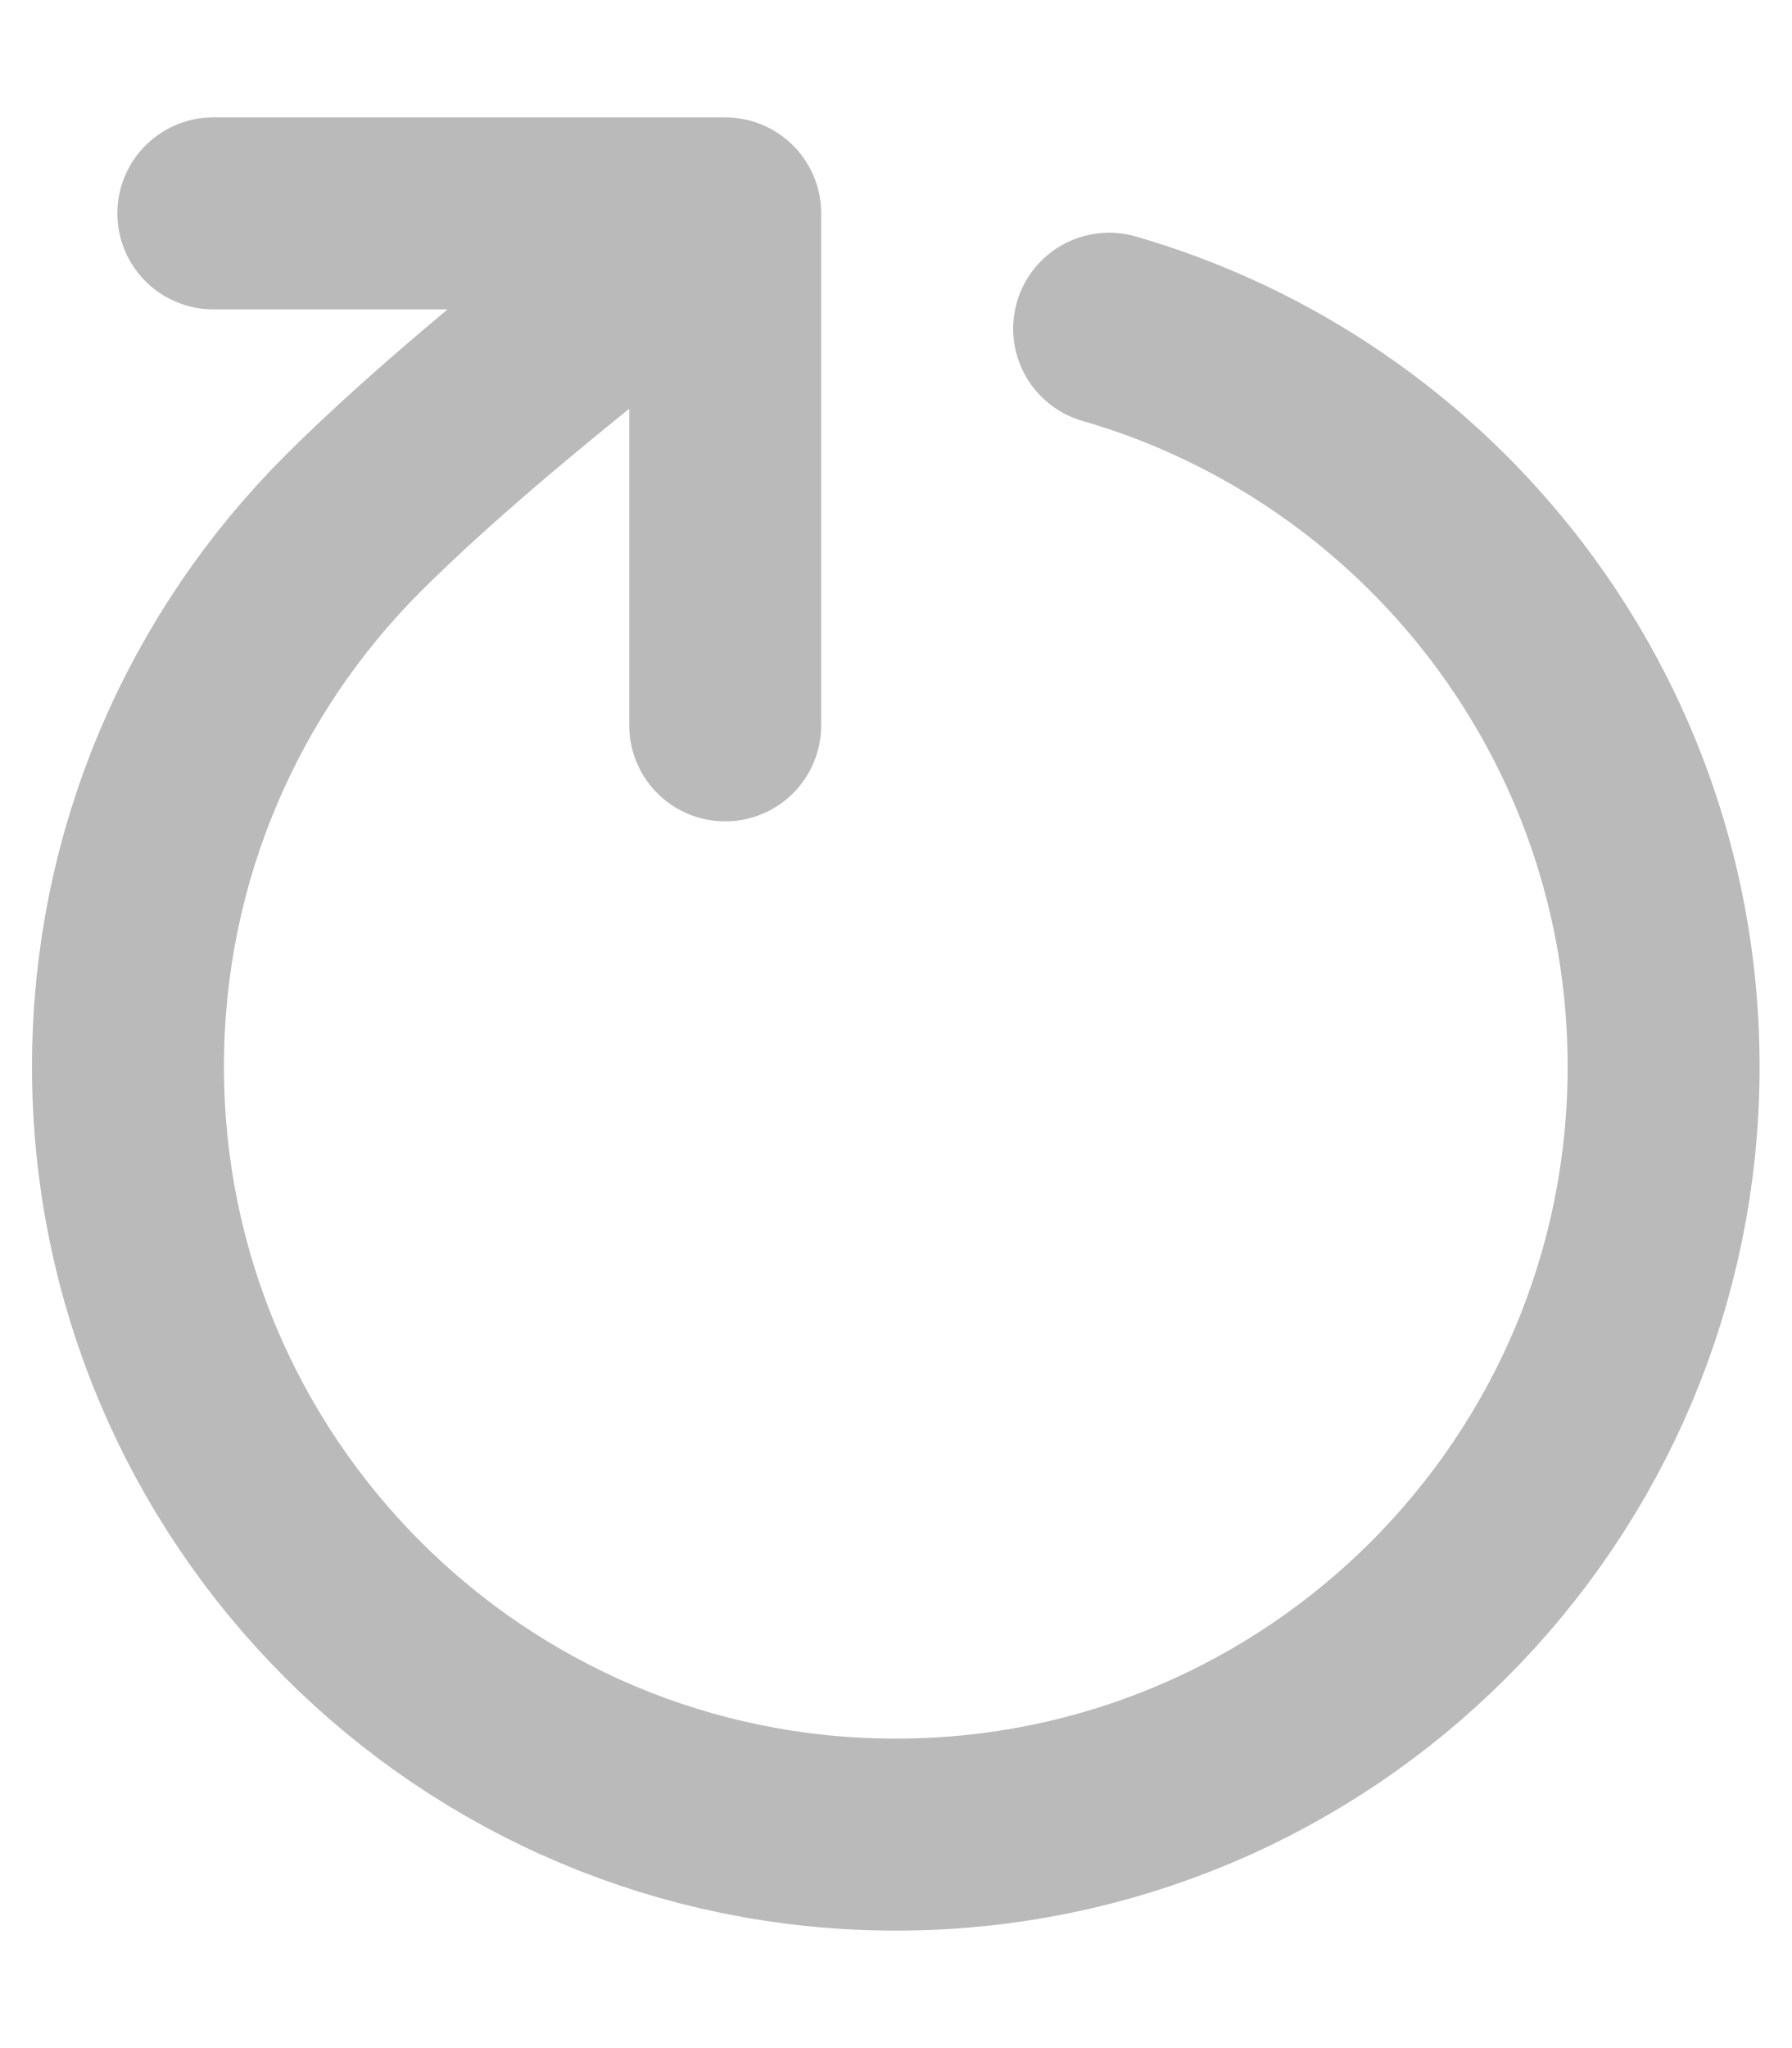
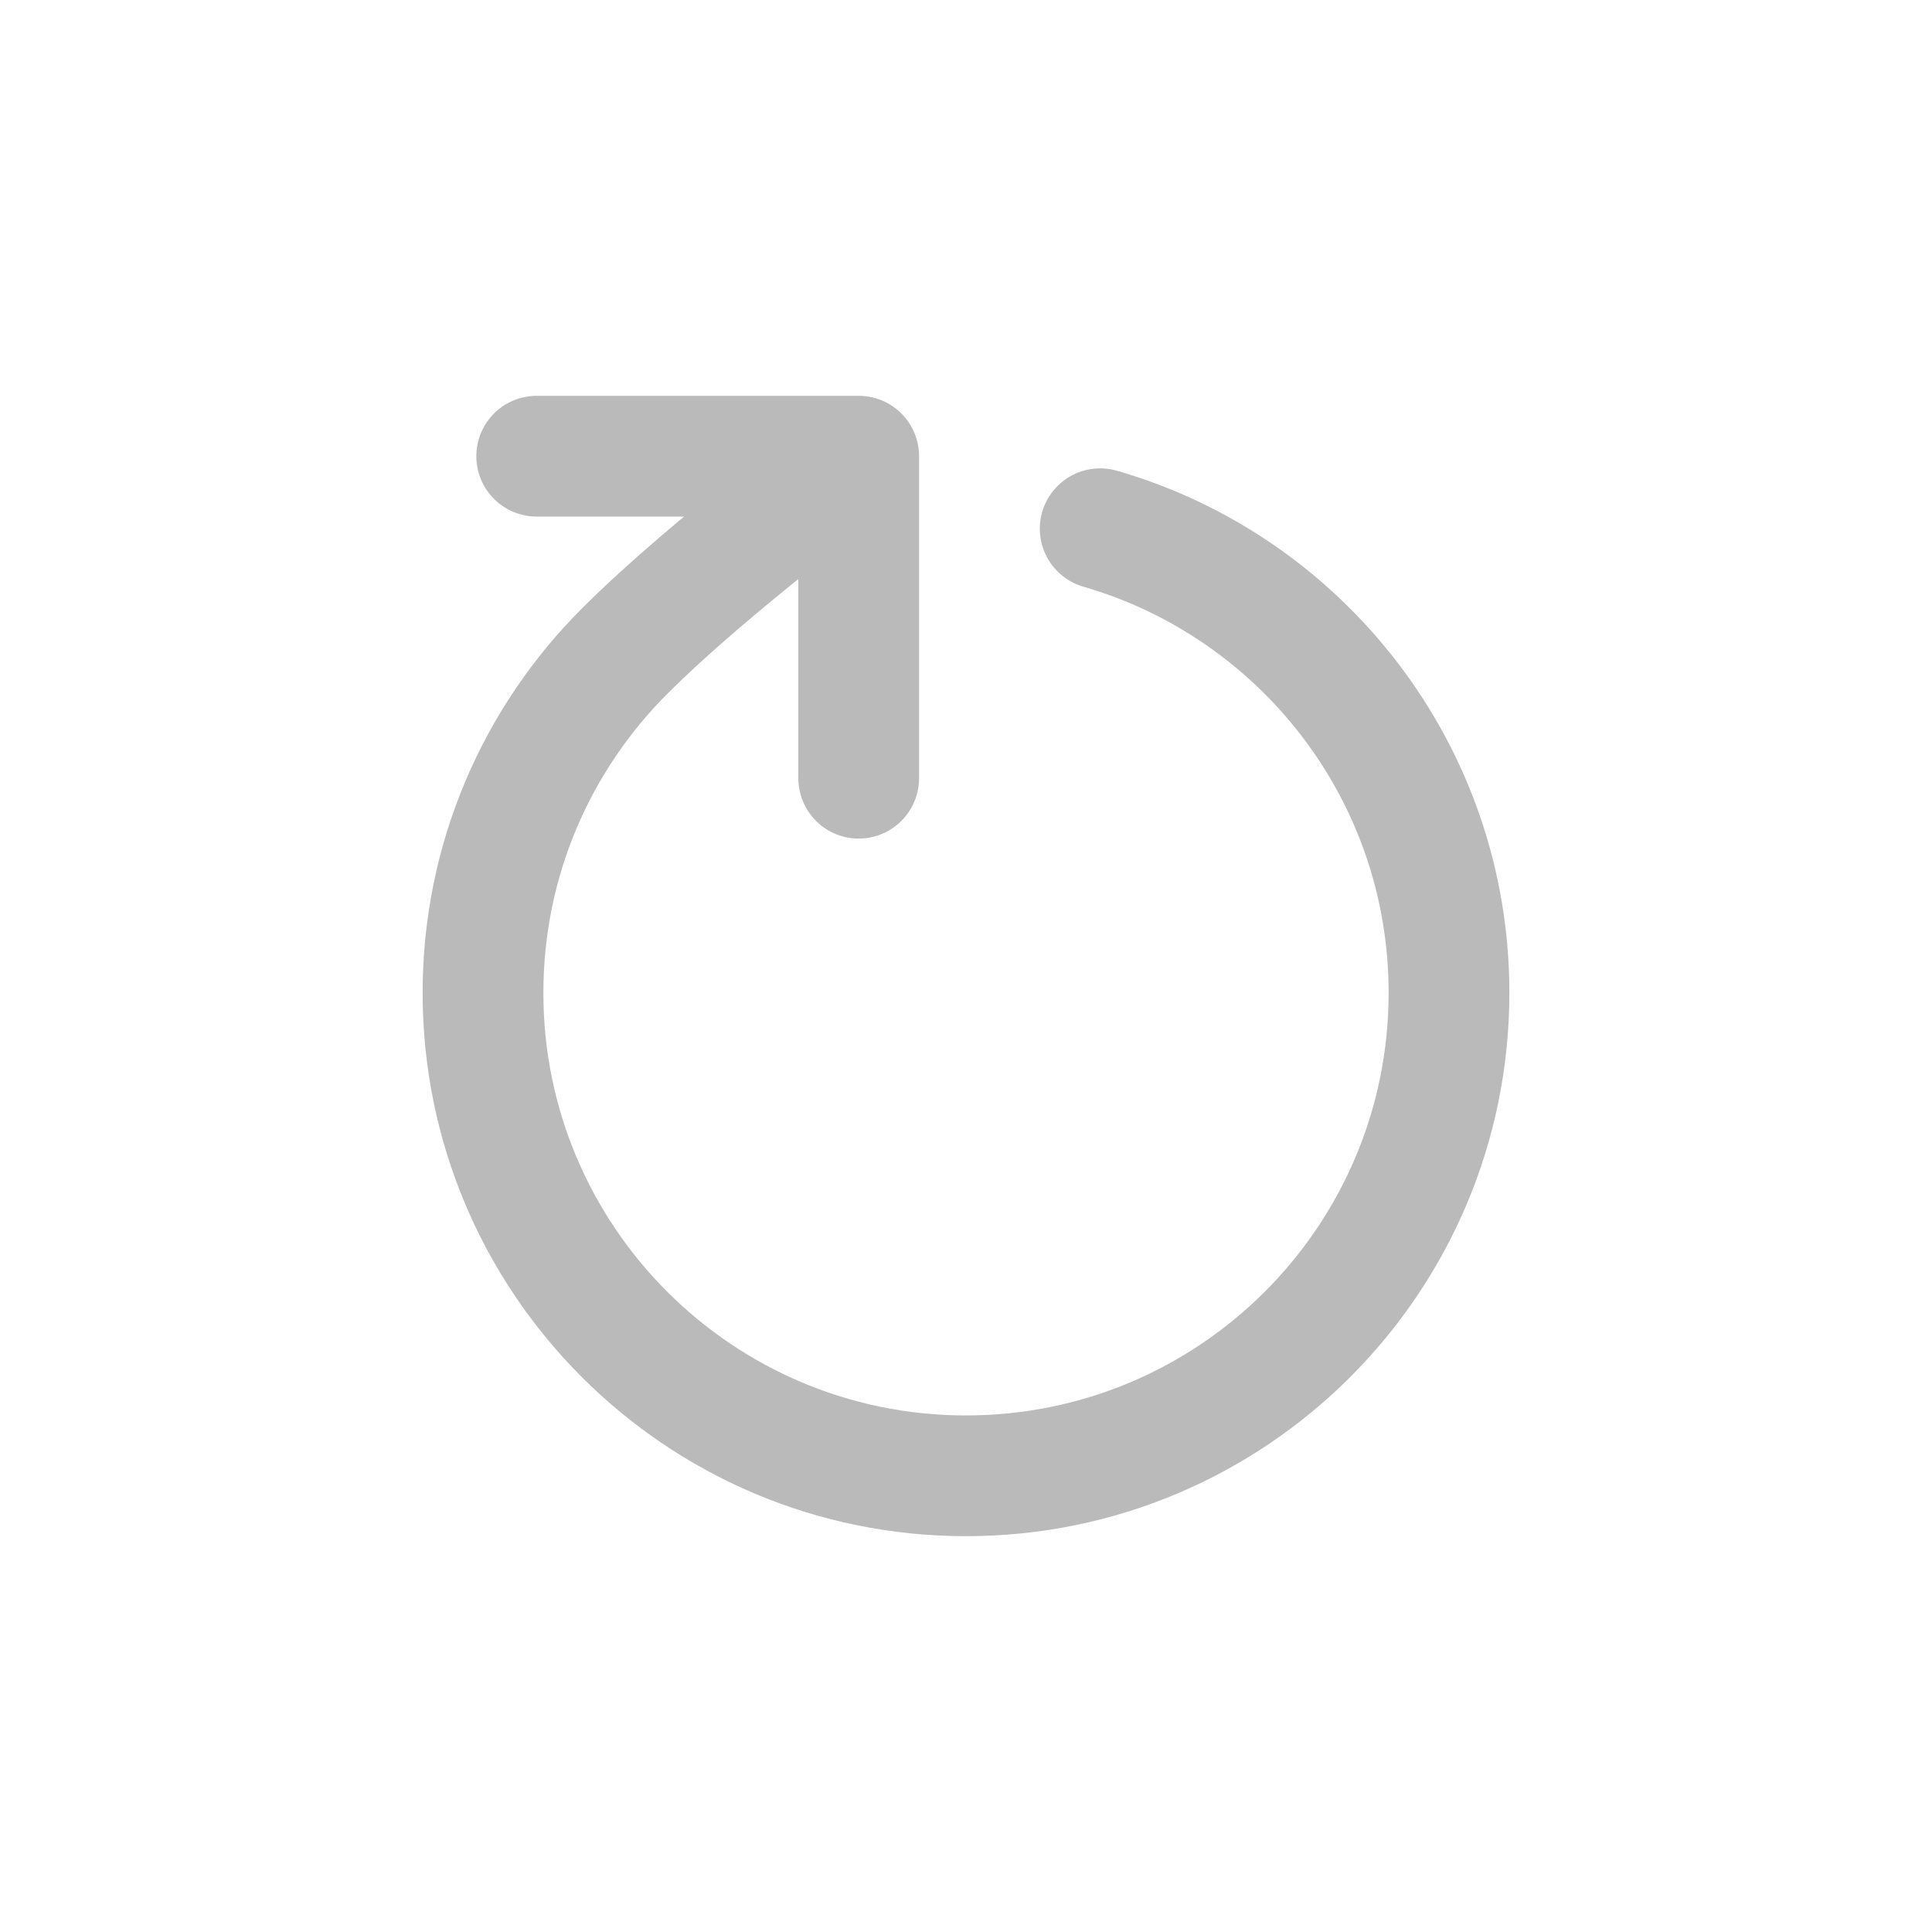
- <svg xmlns="http://www.w3.org/2000/svg" width="14" height="16" viewBox="0 0 14 16" fill="none">
-   <path id="refresh" d="M5.667 1.667C5.667 1.667 3.845 3.003 2.759 4.089C1.672 5.175 1 6.676 1 8.333C1 11.647 3.686 14.333 7 14.333C10.314 14.333 13 11.647 13 8.333C13 5.598 11.169 3.29 8.667 2.568M5.667 1.667L1.667 1.667M5.667 1.667L5.667 5.667" stroke="#BABABB" stroke-width="1.5" stroke-linecap="round" stroke-linejoin="round" />
+ <svg xmlns="http://www.w3.org/2000/svg" width="24" height="24" viewBox="0 0 24 24" fill="none">
+   <path d="M10.667 5.667C10.667 5.667 8.845 7.003 7.759 8.089C6.672 9.175 6 10.676 6 12.333C6 15.647 8.686 18.333 12 18.333C15.314 18.333 18 15.647 18 12.333C18 9.598 16.169 7.29 13.667 6.568M10.667 5.667L6.667 5.667M10.667 5.667L10.667 9.667" stroke="#BABABB" stroke-width="1.5" stroke-linecap="round" stroke-linejoin="round" />
</svg>
